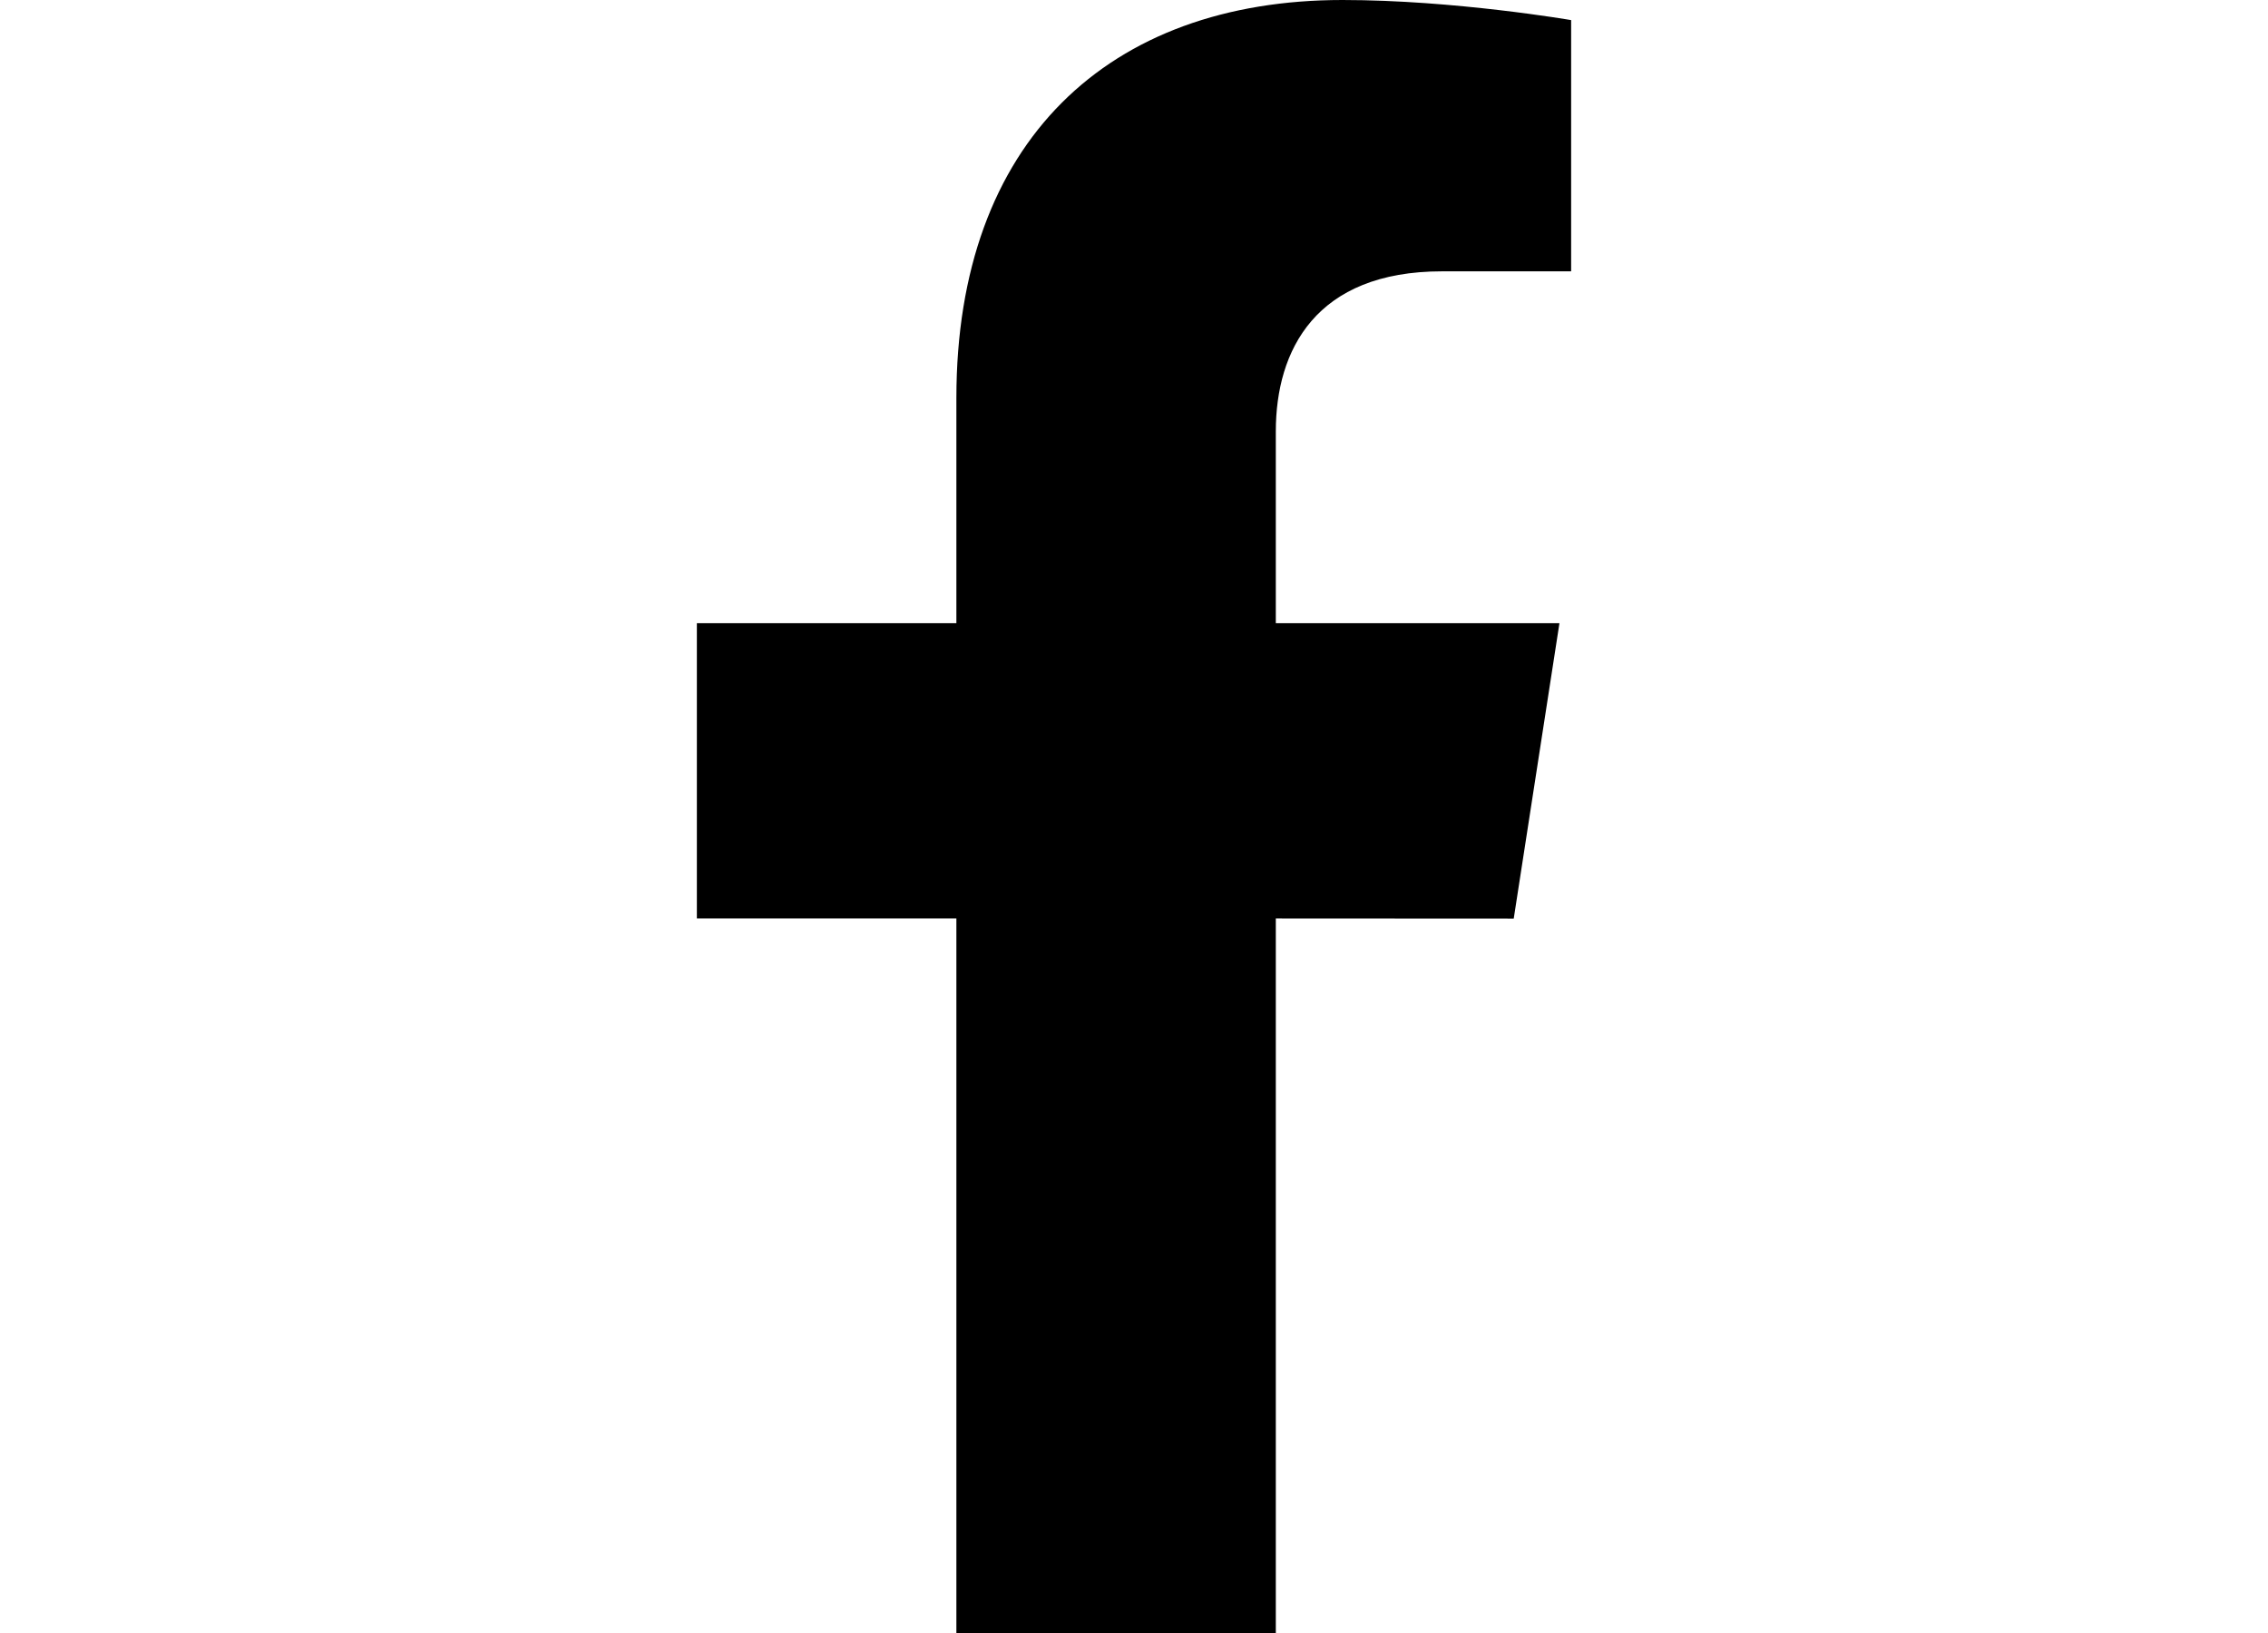
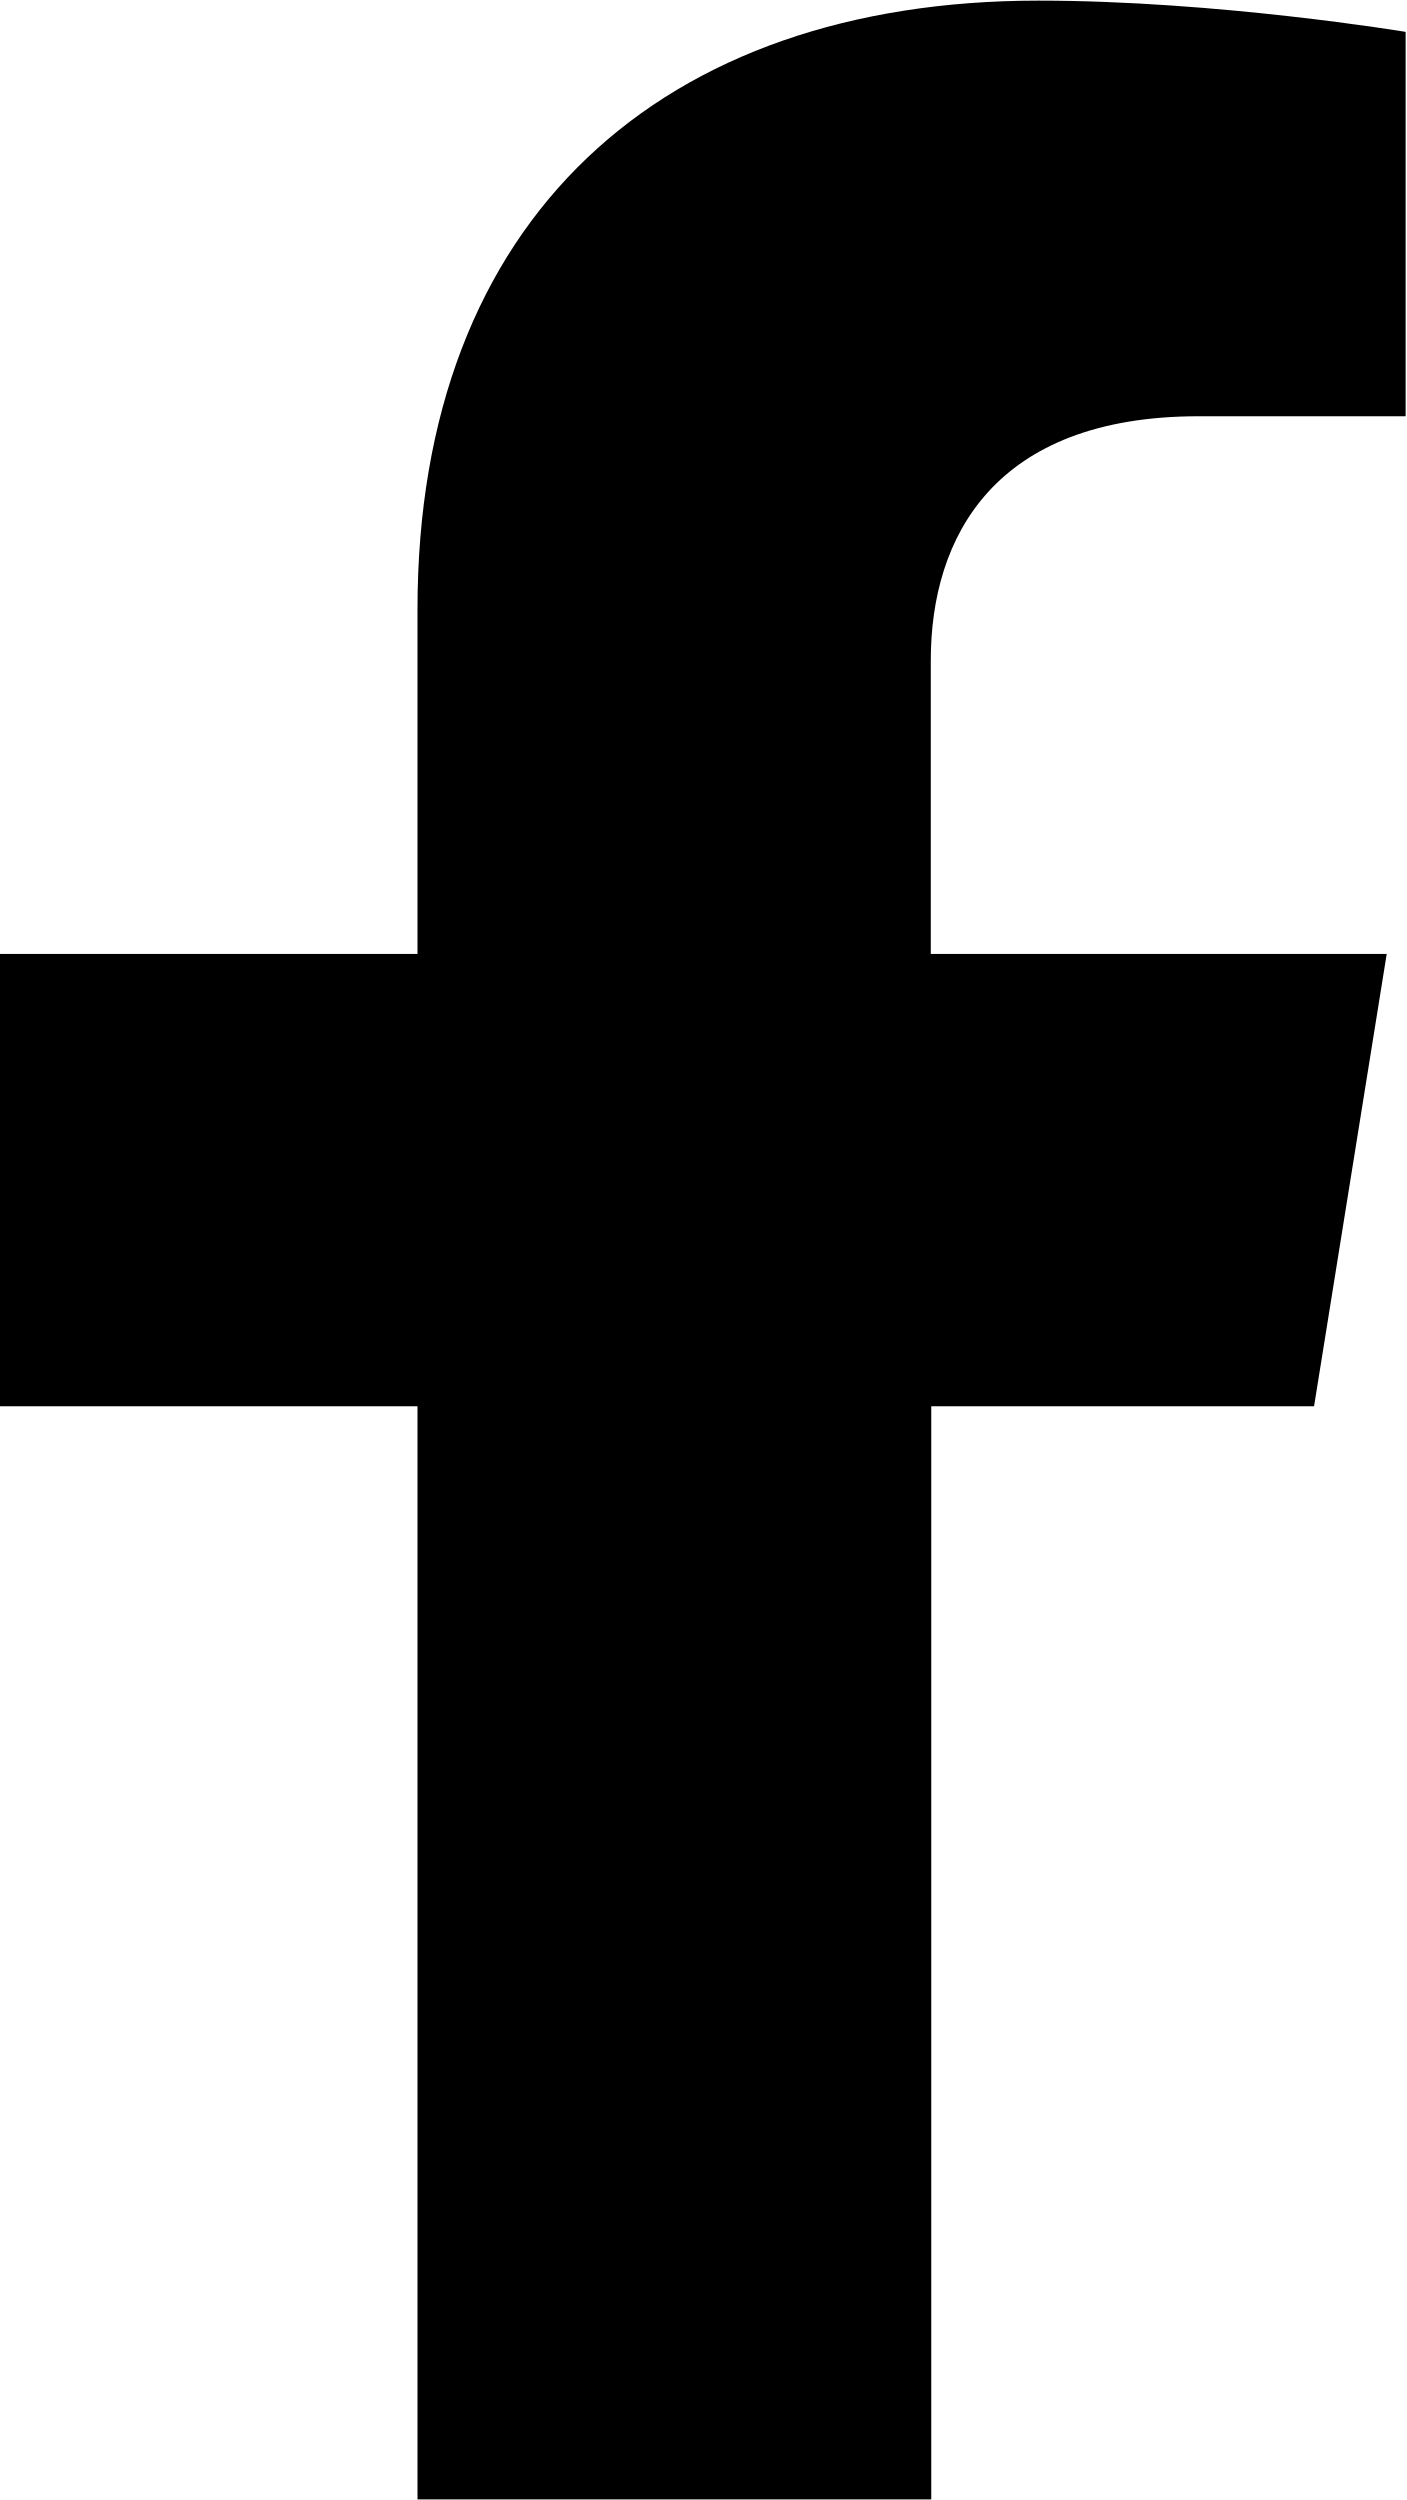
- <svg xmlns="http://www.w3.org/2000/svg" width="25" height="18" viewBox="0 0 18 13">
-   <path d="M12.023 7.313l.364-2.352h-2.258V3.434c0-.645.316-1.274 1.324-1.274h1.027v-2S11.55 0 10.66 0C8.8 0 7.586 1.125 7.586 3.168v1.793H5.52v2.351h2.066V13h2.543V7.312zm0 0" />
+ <svg xmlns="http://www.w3.org/2000/svg" width="9" height="16">
+   <path d="M8.41 9l.465-2.895H5.957V4.227c0-.79.406-1.563 1.715-1.563h1.324V.204s-1.203-.2-2.351-.2c-2.403 0-3.973 1.387-3.973 3.894v2.207H0V9h2.672v6.996H5.96V9zm0 0" id="surface1" />
</svg>
